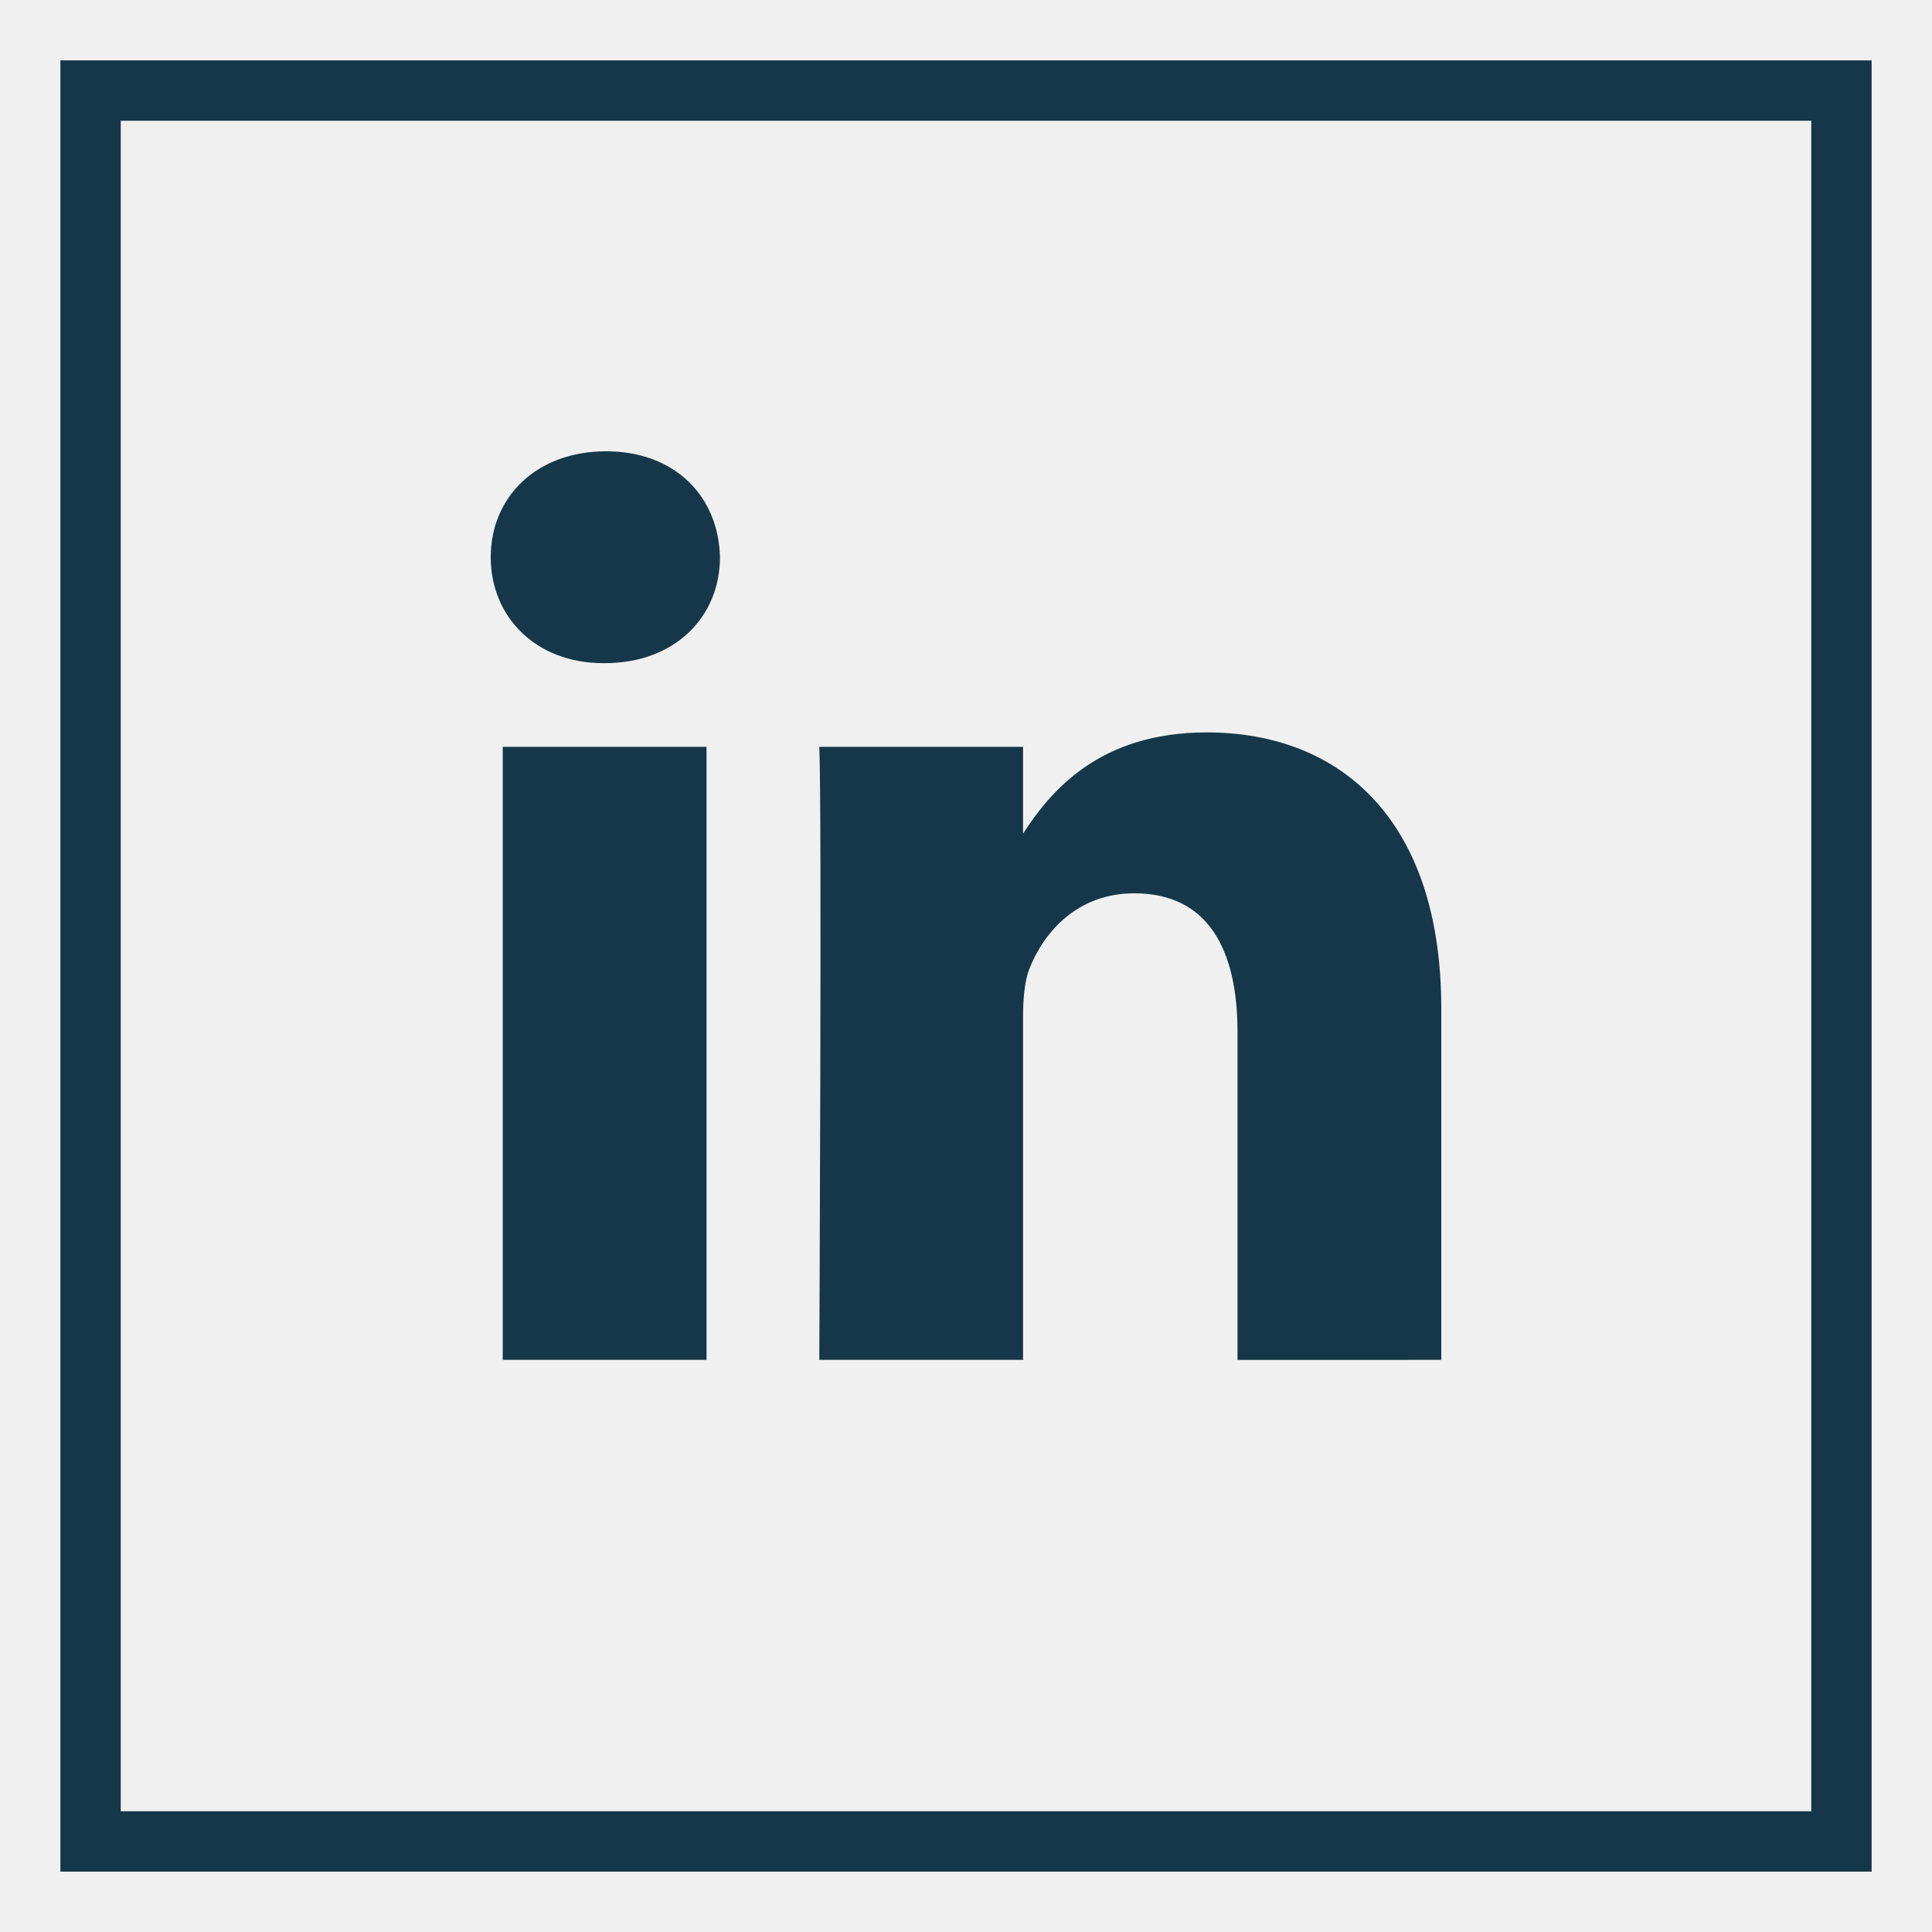
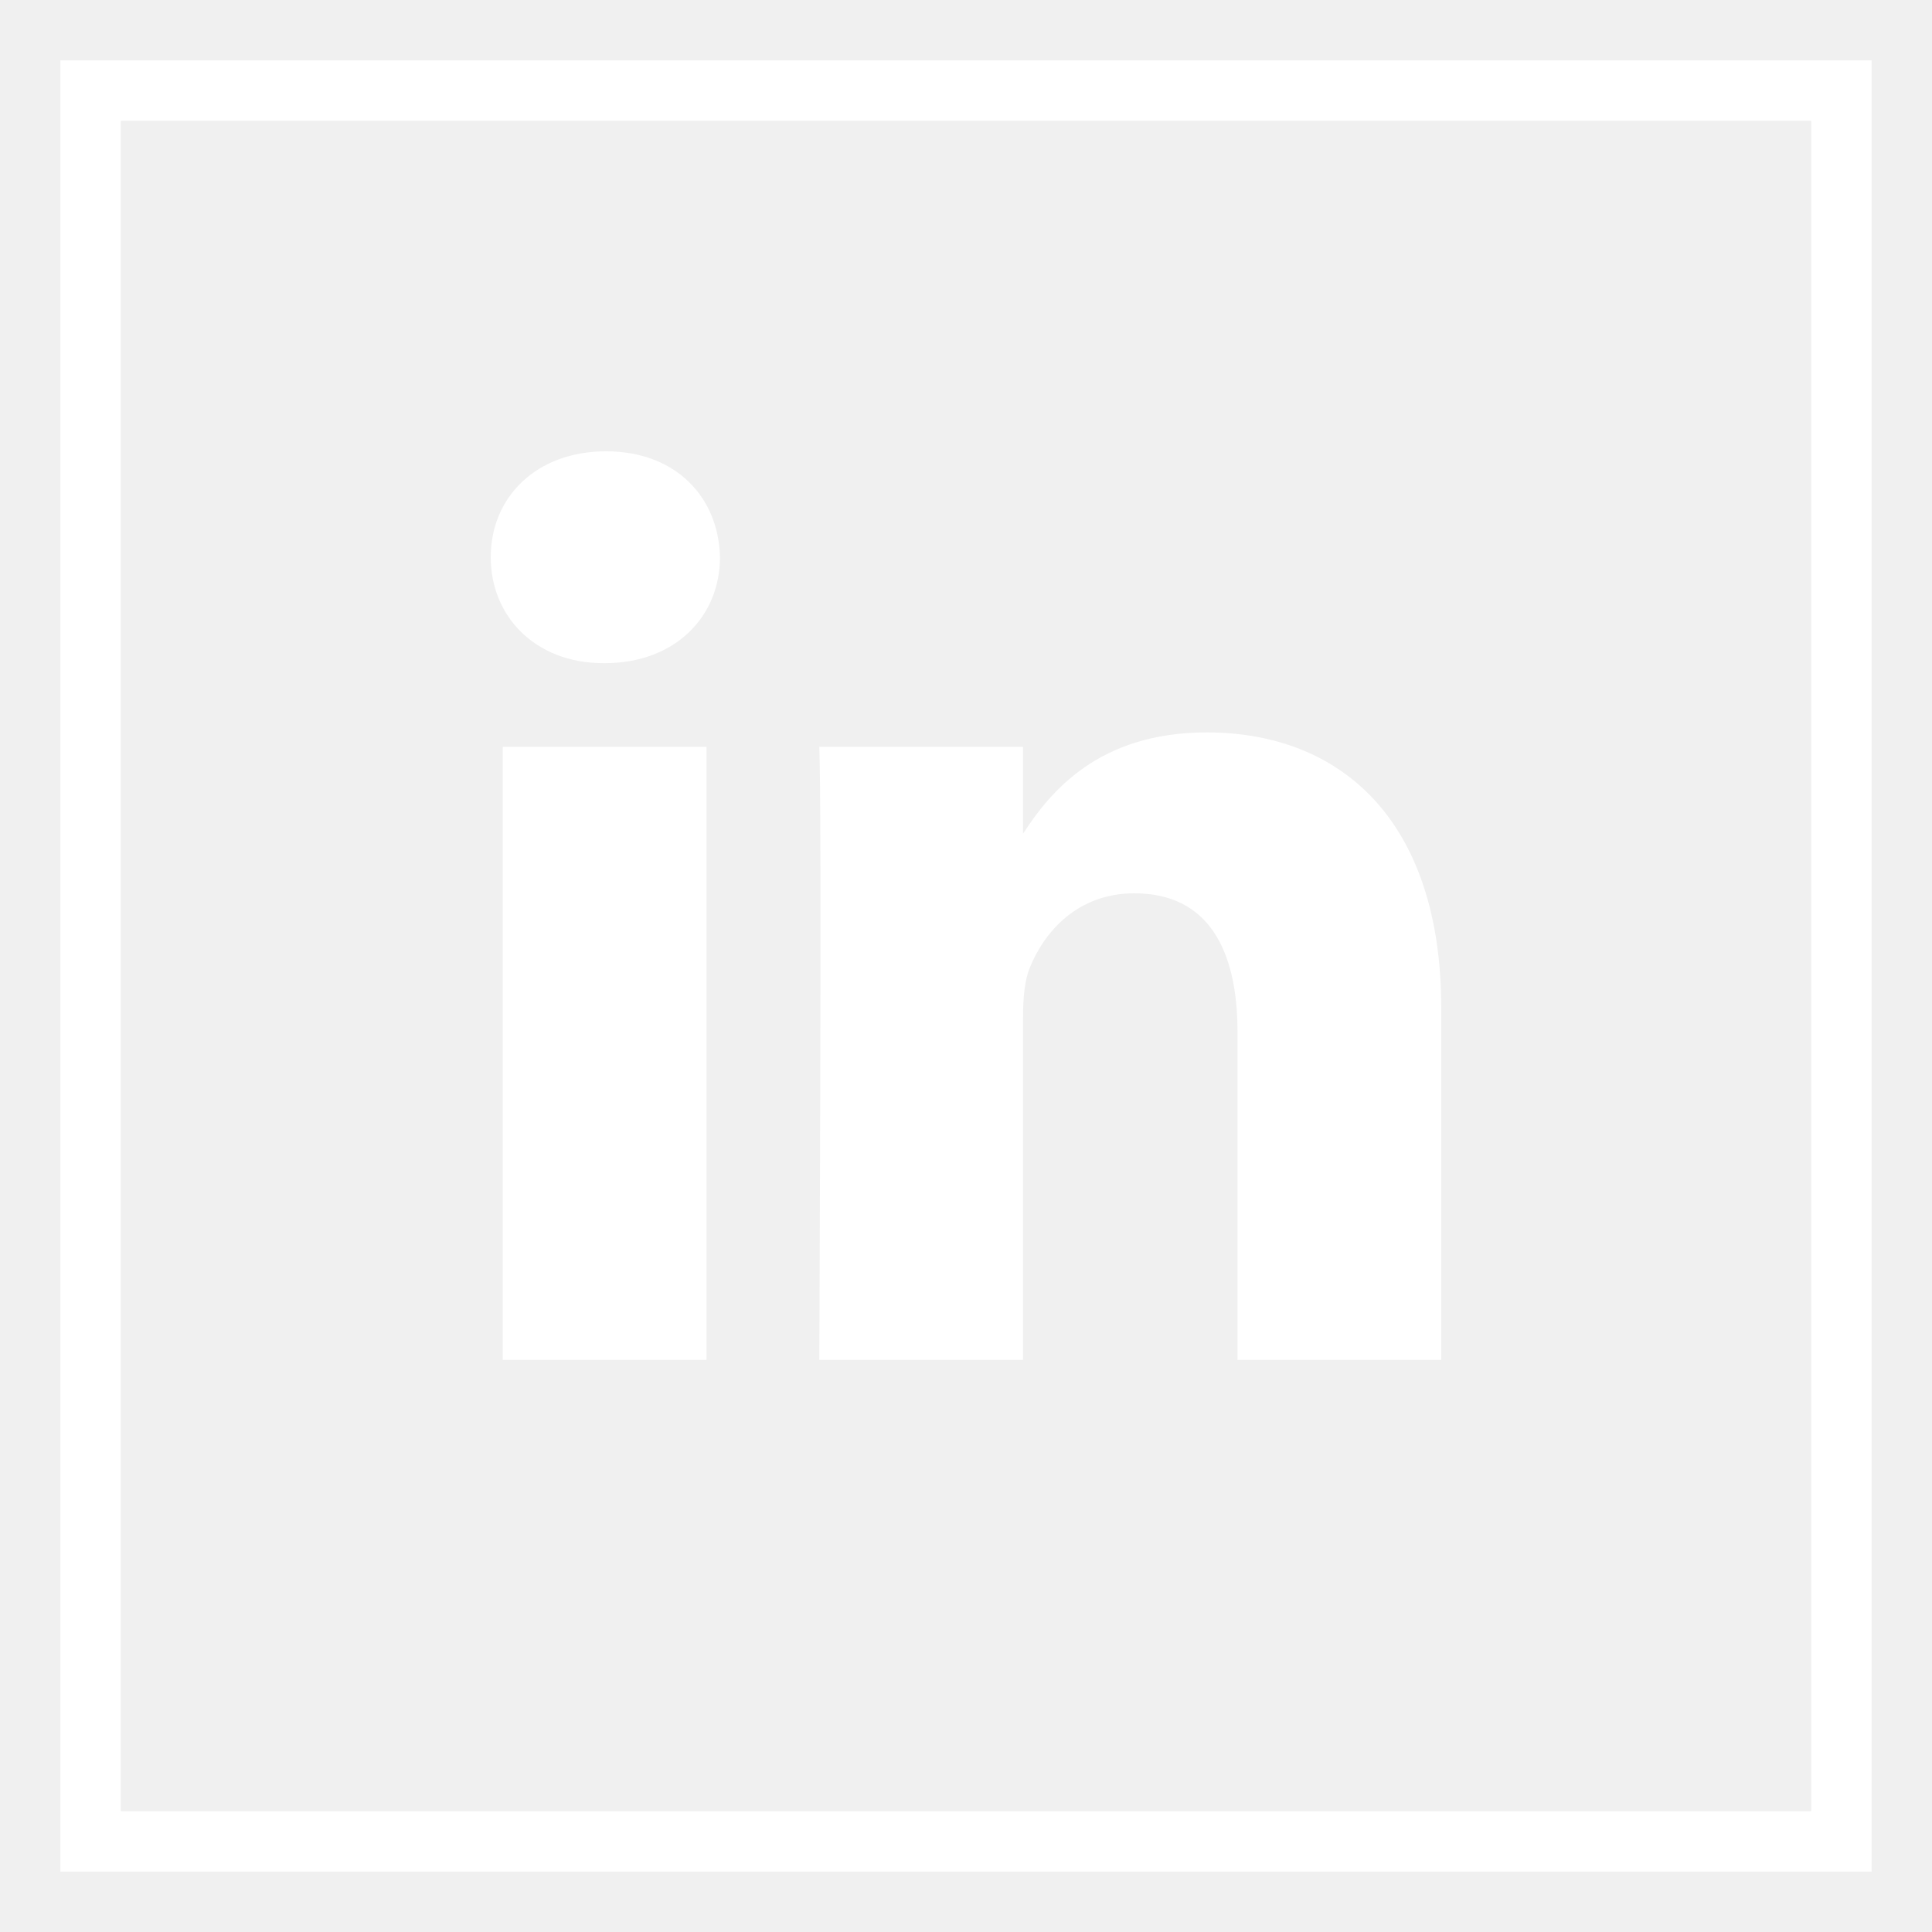
<svg xmlns="http://www.w3.org/2000/svg" enable-background="new 0 0 32 32" version="1.1" width="35px" height="35px" viewBox="0 0 32 32" xml:space="preserve">
  <g id="Line">
    <g>
-       <path d="M30,2v28H2V2H30 M31,1H1v30h30V1L31,1z" fill="#153749" />
+       <path d="M30,2v28H2V2H30 M31,1H1v30h30V1L31,1z" fill="#ffffff" />
    </g>
-     <path d="M23.872,22.524v-5.822c0-3.119-1.665-4.571-3.885-4.571c-1.792,0-2.594,0.986-3.042,1.677V12.37H13.57   c0.045,0.953,0,10.154,0,10.154h3.375v-5.671c0-0.303,0.022-0.606,0.111-0.823c0.244-0.606,0.799-1.234,1.731-1.234   c1.222,0,1.71,0.931,1.71,2.296v5.433L23.872,22.524L23.872,22.524z M10.015,10.984c1.177,0,1.91-0.78,1.91-1.755   c-0.022-0.996-0.733-1.754-1.887-1.754S8.128,8.233,8.128,9.229c0,0.975,0.733,1.755,1.866,1.755H10.015z M11.702,22.524V12.37   H8.327v10.154H11.702z" fill="#153749" />
+     <path d="M23.872,22.524v-5.822c0-3.119-1.665-4.571-3.885-4.571c-1.792,0-2.594,0.986-3.042,1.677V12.37H13.57   c0.045,0.953,0,10.154,0,10.154h3.375v-5.671c0-0.303,0.022-0.606,0.111-0.823c0.244-0.606,0.799-1.234,1.731-1.234   c1.222,0,1.71,0.931,1.71,2.296v5.433L23.872,22.524L23.872,22.524z M10.015,10.984c1.177,0,1.91-0.78,1.91-1.755   c-0.022-0.996-0.733-1.754-1.887-1.754S8.128,8.233,8.128,9.229c0,0.975,0.733,1.755,1.866,1.755H10.015z M11.702,22.524V12.37   H8.327v10.154H11.702z" fill="#ffffff" />
  </g>
</svg>
